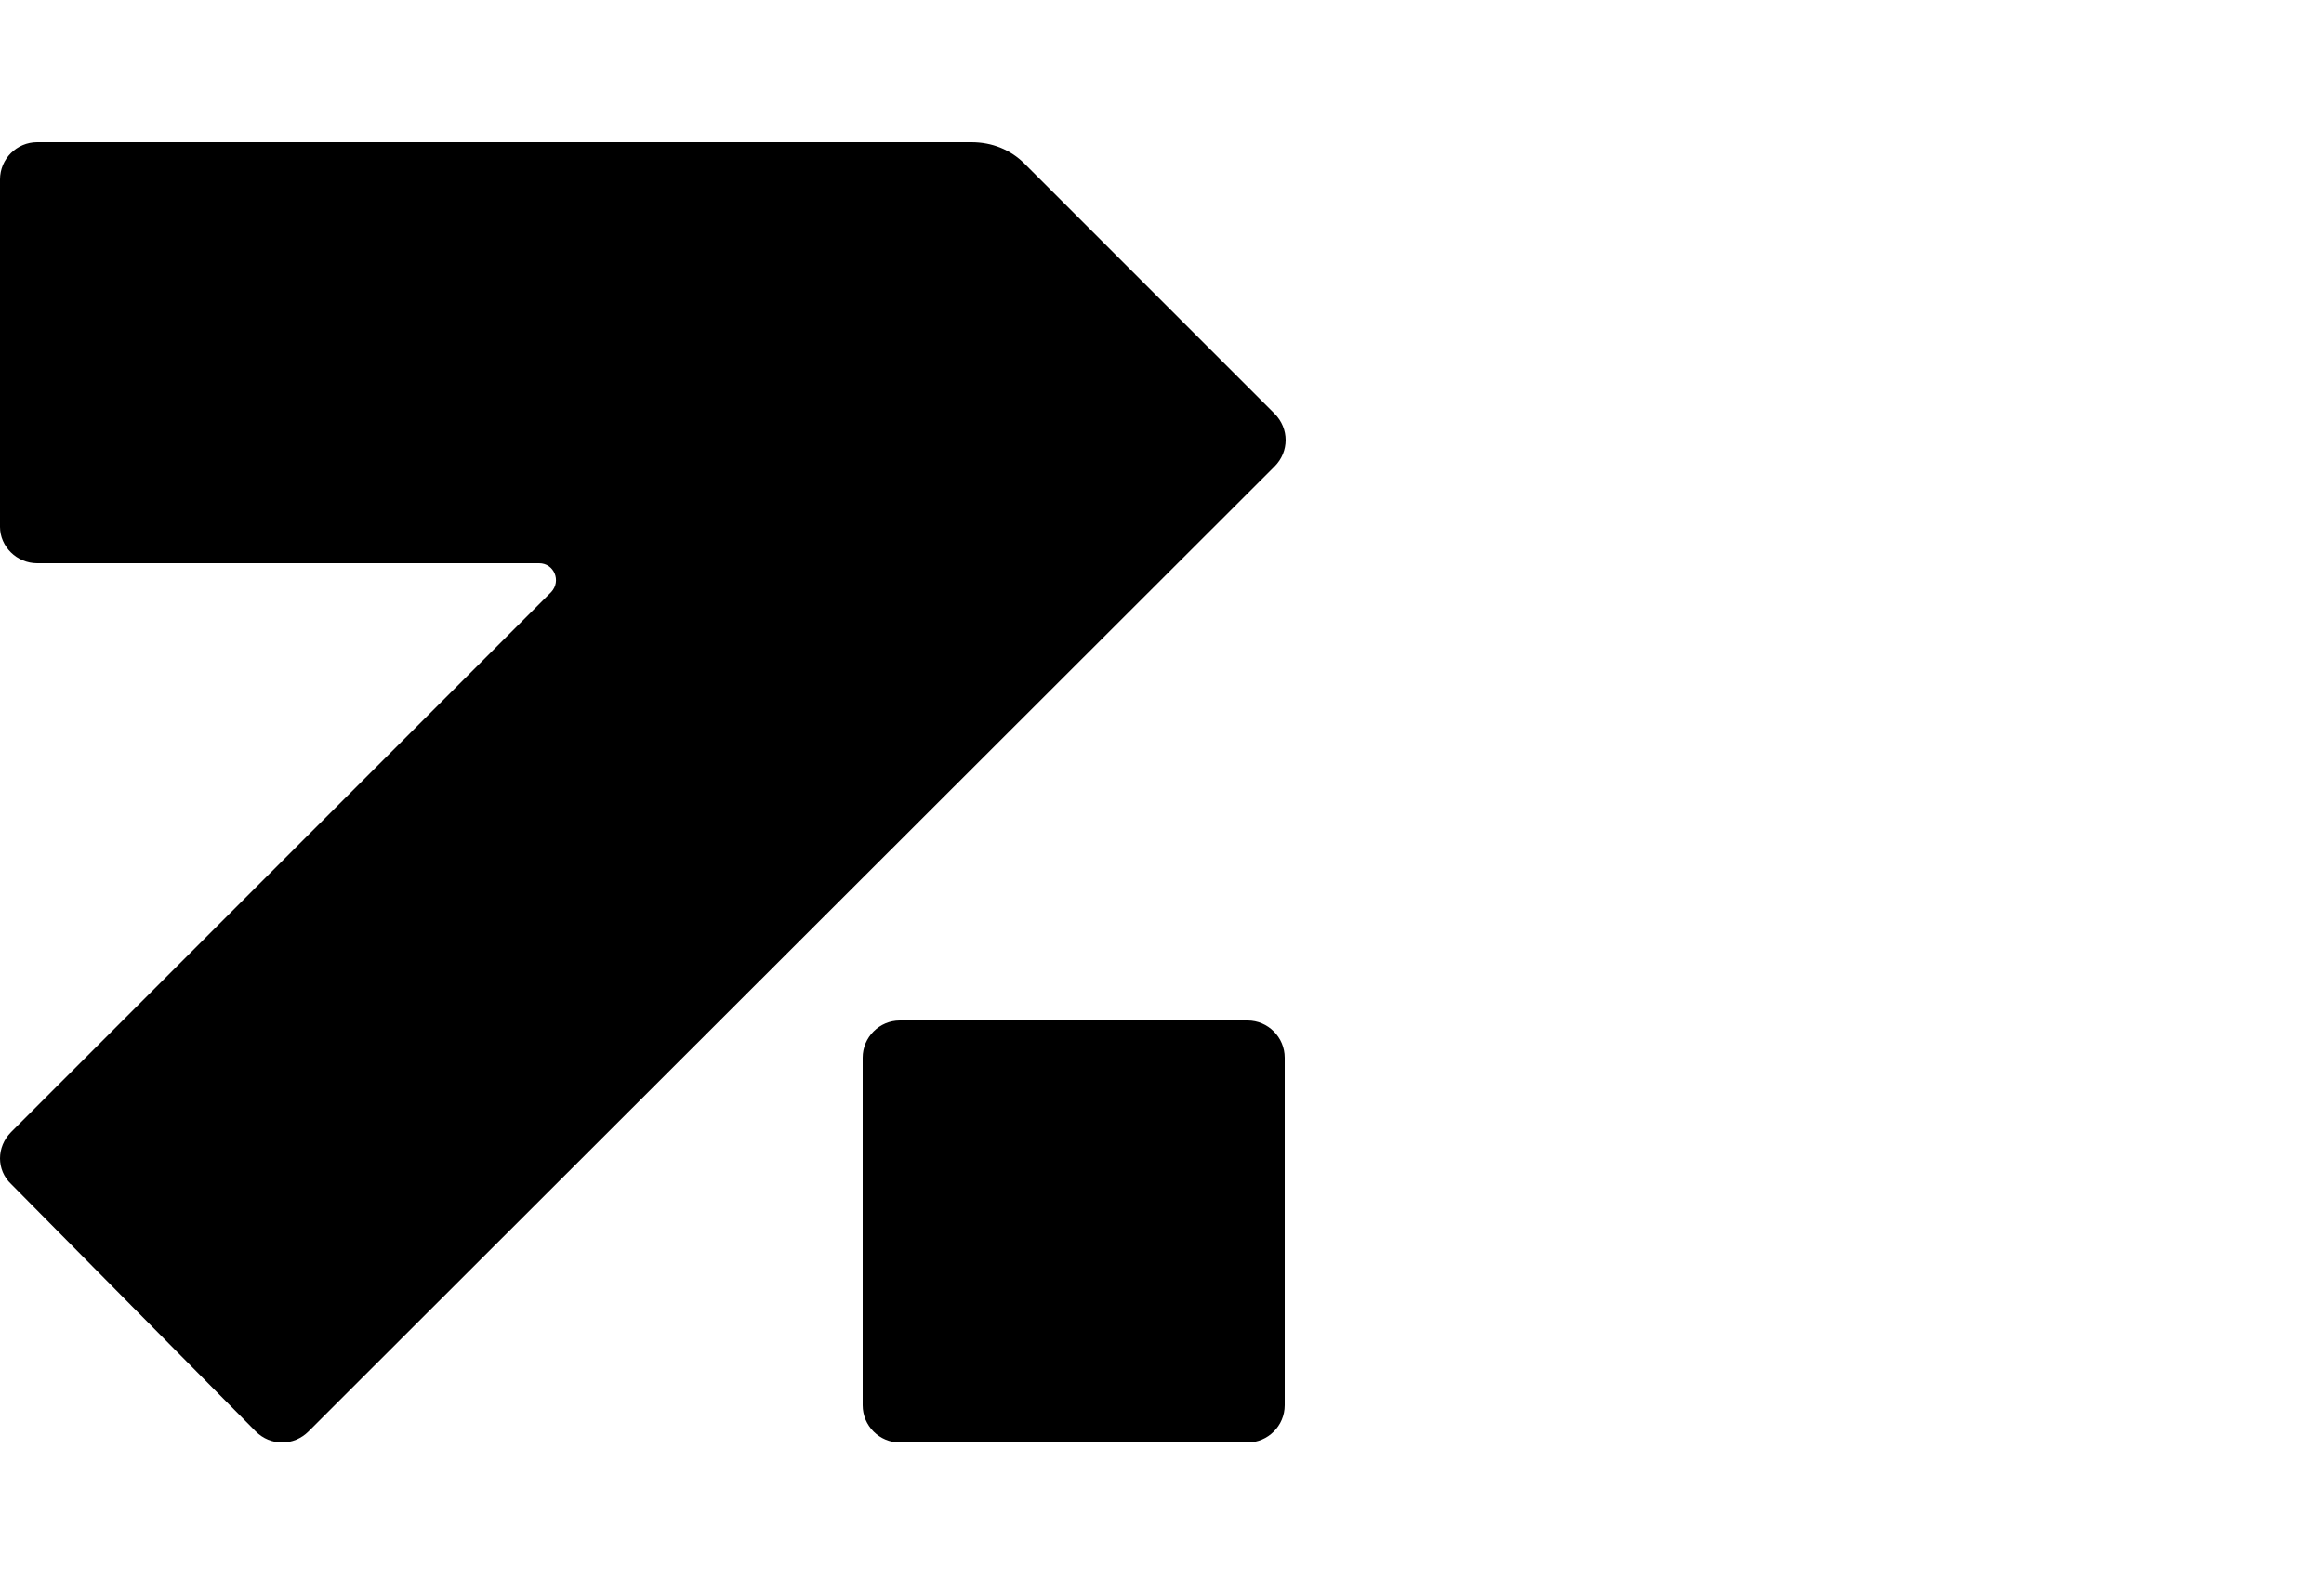
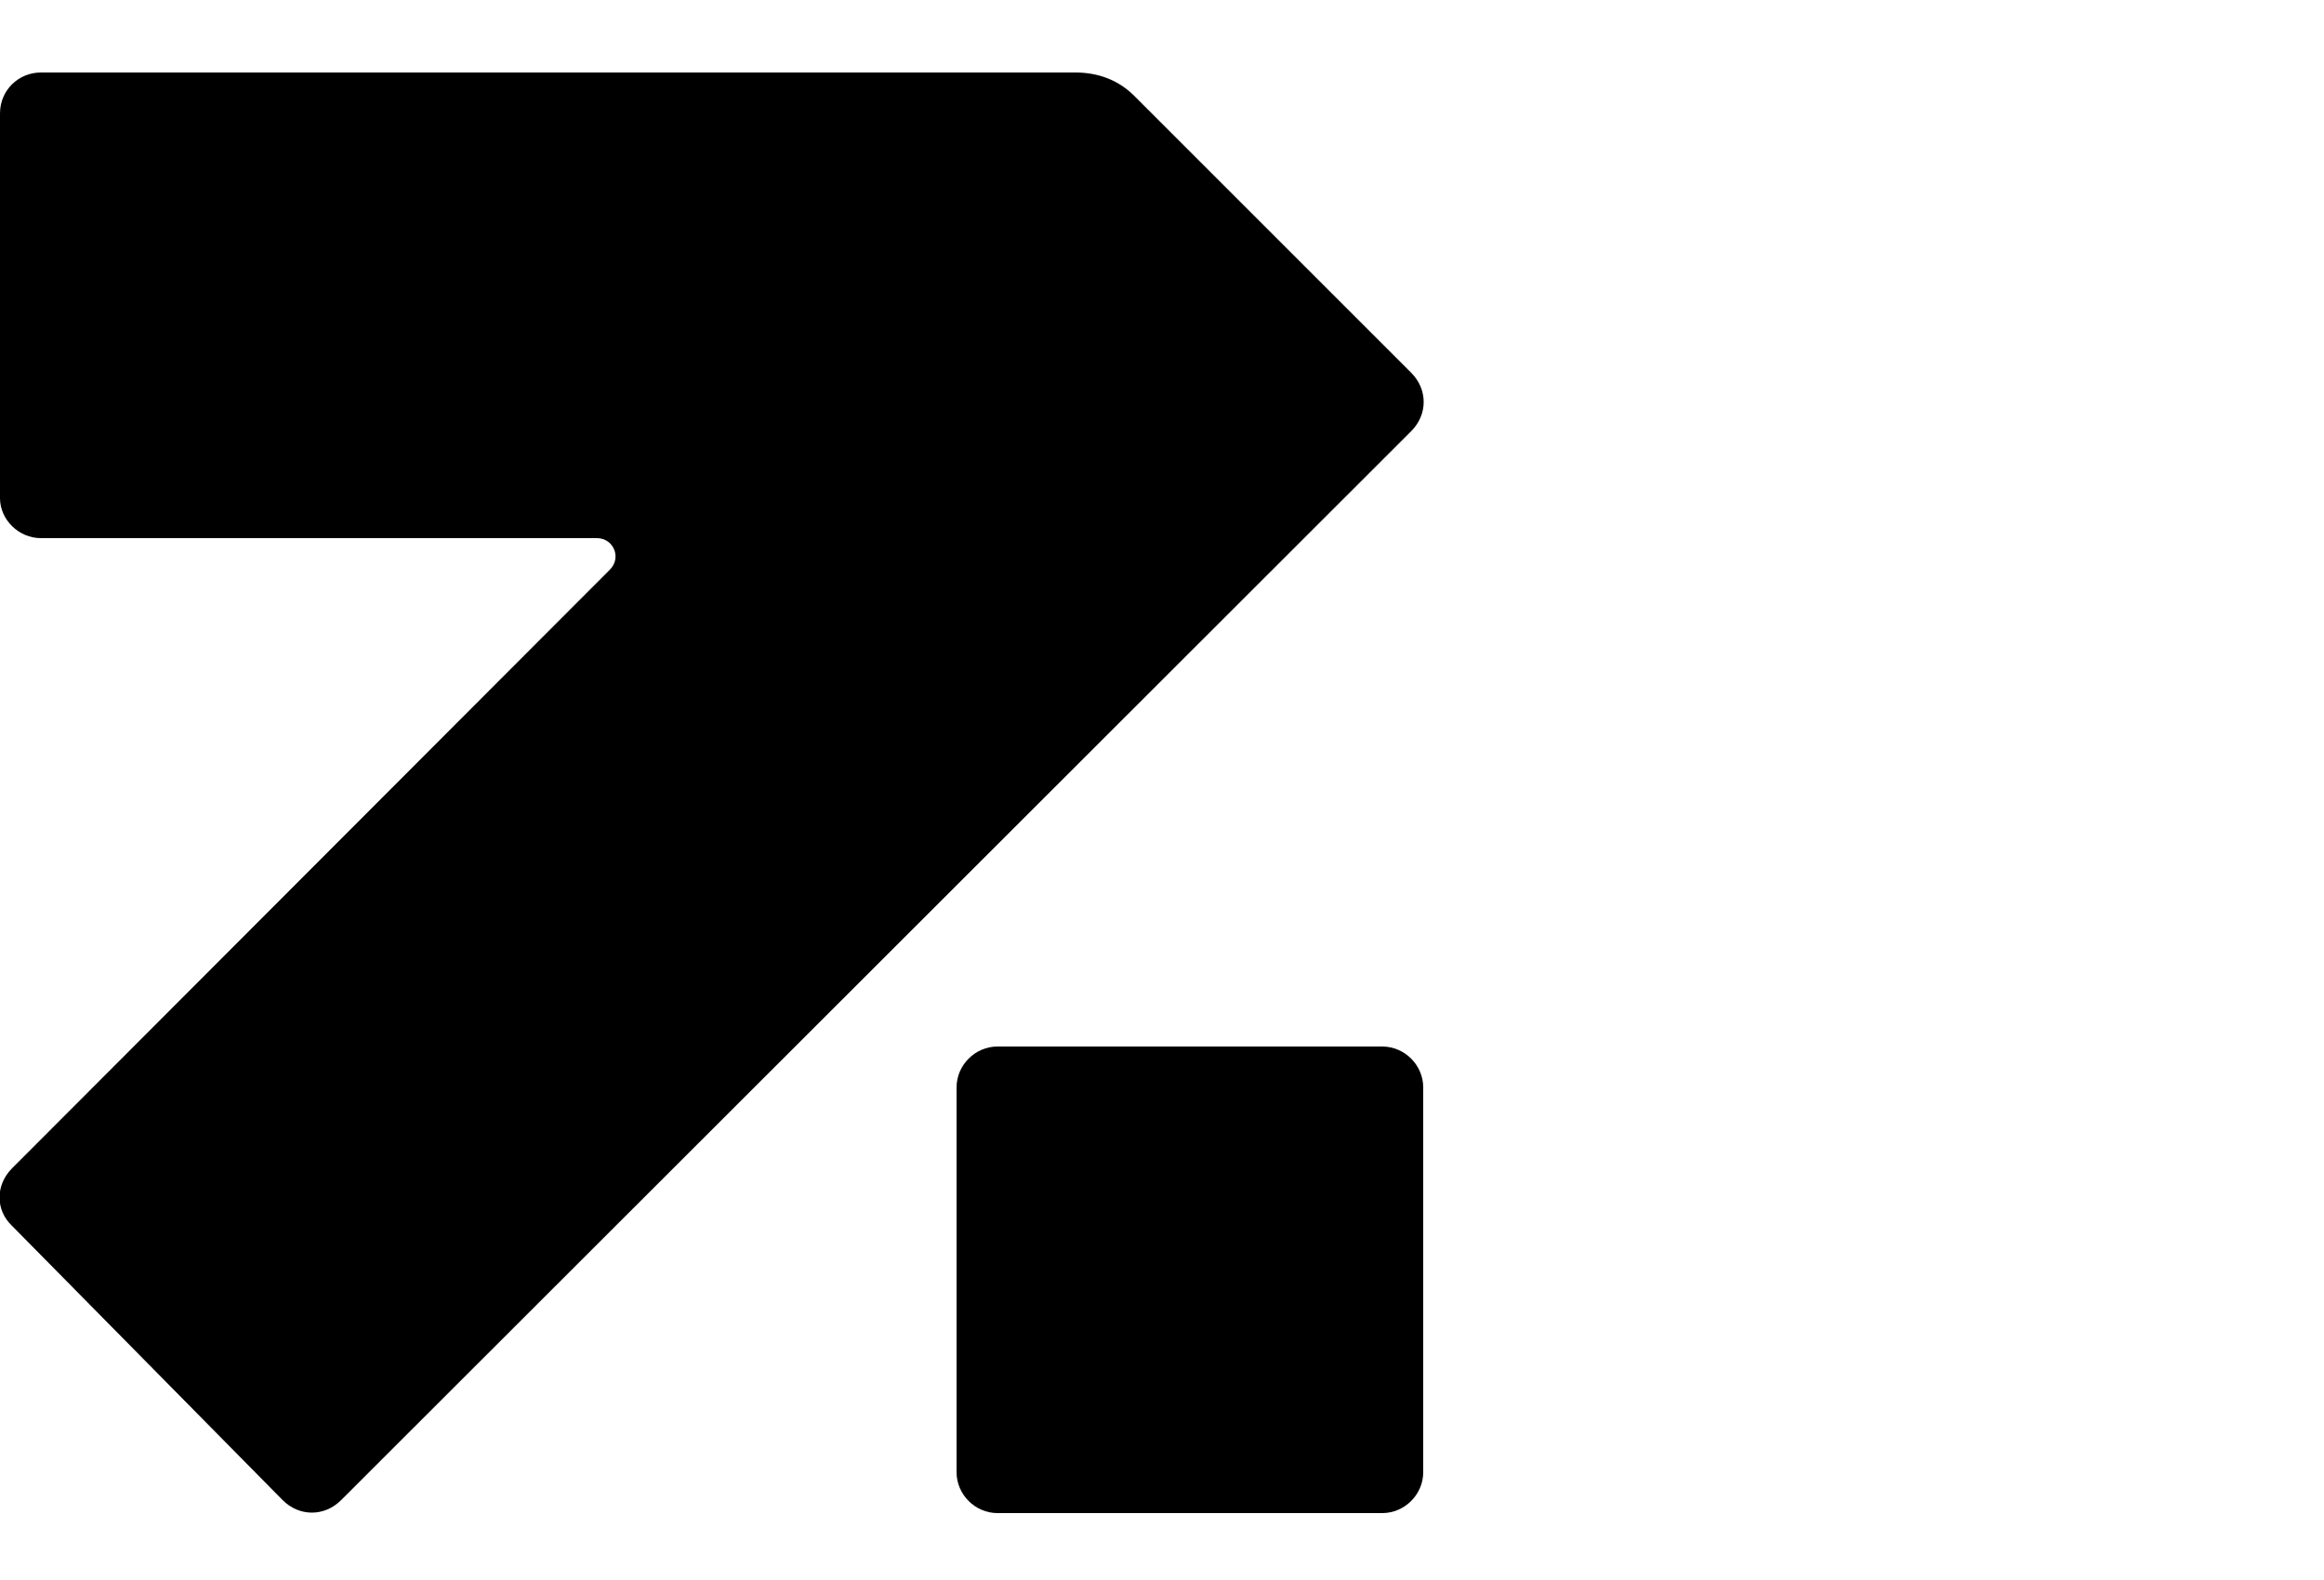
<svg xmlns="http://www.w3.org/2000/svg" version="1.1" id="symbol" x="0px" y="0px" viewBox="0 0 250 170" style="enable-background:new 0 0 250 170;" xml:space="preserve">
  <style type="text/css">
	.st0{opacity:0;}
</style>
  <g class="st0">
    <path d="M11.2,99.5c0-24.8,67.1-29,113.8-29v-29c-51.4,0-125,8.4-125,58c0,49.7,73.6,58,125,58v-29   C78.2,128.5,11.2,124.3,11.2,99.5z" />
    <path d="M125,12.5v29c46.8,0,113.8,4.2,113.8,29s-67.1,29-113.8,29v29c51.4,0,125-8.4,125-58C250,20.8,176.4,12.5,125,12.5z" />
  </g>
  <g class="st0">
    <path d="M164.2,77.3L58.7,113.6c-3.4,1.2-7,1.2-10.4,0L1.9,97.7c-1.2-0.4-1.8-1.5-1.8-2.6v55.4c-0.1,1.2,0.7,2.2,1.8,2.6l23.2,8   l23.2,8c3.4,1.2,7,1.2,10.4,0l52.8-18.1l52.7-18.1c1.2-0.4,1.8-1.5,1.8-2.6V75.2C165.8,76.1,165.2,77,164.2,77.3z" />
    <path d="M166,74.3v0.9C166,74.9,166.1,74.6,166,74.3z" />
    <path d="M164.2,16.8L141,8.9l-23.2-8c-3.4-1.2-7-1.2-10.4,0L54.6,19L1.8,37.1C0.6,37.5,0,38.6,0,39.7v55.5c0-1.2,0.7-2.3,1.8-2.6   l105.6-36.3c3.4-1.2,7-1.2,10.4,0l46.4,15.9c0.8,0.2,1.4,0.9,1.7,1.7c0,0.1,0.1,0.3,0.1,0.4V19.4C166.1,18.2,165.3,17.2,164.2,16.8   z" />
  </g>
  <g class="st0">
    <path d="M152.4,79.8l-93,32c-5.9,2-12.2,2-18.1,0.1l-38-12.8c-2-0.6-3.3-2.4-3.3-4.4v49.1c0,2,1.3,3.8,3.2,4.4L41.3,161   c5.9,2,12.2,1.9,18.1-0.1l93.1-32.1c1.9-0.7,3.2-2.4,3.2-4.4V75.3C155.6,77.4,154.3,79.2,152.4,79.8z" />
    <path d="M152.4,21.7L114.3,9c-5.8-2-12.2-2-18.1,0l-93,32.1C1.3,41.7,0,43.5,0,45.5v49.1c0-2,1.3-3.8,3.2-4.5l93-32   c5.9-2,12.2-2,18.1-0.1l38,12.8c1.9,0.7,3.3,2.5,3.3,4.5V26.2C155.6,24.2,154.3,22.4,152.4,21.7z" />
  </g>
  <g>
-     <path d="M134.2,155.2H96.8c-2.2,0-4-1.8-4-4v-37.4c0-2.2,1.8-4,4-4h37.4c2.2,0,4,1.8,4,4v37.4C138.2,153.4,136.4,155.2,134.2,155.2   z" />
-     <path d="M4,60.6h54c1.6,0,2.4,1.9,1.3,3.1L1.2,121.8c-1.6,1.6-1.6,4.1,0,5.6L27.5,154c1.6,1.6,4.1,1.6,5.7,0L137.1,50.2   c1.6-1.6,1.6-4.1,0-5.7l-26.9-26.9c-1.5-1.5-3.5-2.3-5.7-2.3H4c-2.2,0-4,1.8-4,4v37.4C0,58.8,1.8,60.6,4,60.6z" />
+     <path d="M148.7,162.8h-41.4c-2.4,0-4.4-2-4.4-4.4v-41.4c0-2.4,2-4.4,4.4-4.4h41.4c2.4,0,4.4,2,4.4,4.4v41.4   C153.1,160.8,151.1,162.8,148.7,162.8z" />
+     <path d="M4.4,57.9h59.8c1.8,0,2.7,2.1,1.4,3.4L1.3,125.7c-1.8,1.8-1.8,4.5,0,6.2l29.1,29.5c1.8,1.8,4.5,1.8,6.3,0l115.1-115   c1.8-1.8,1.8-4.5,0-6.3l-29.8-29.8c-1.7-1.7-3.9-2.5-6.3-2.5H4.4C2,7.8,0,9.7,0,12.2v41.4C0,55.9,2,57.9,4.4,57.9z" />
  </g>
</svg>
